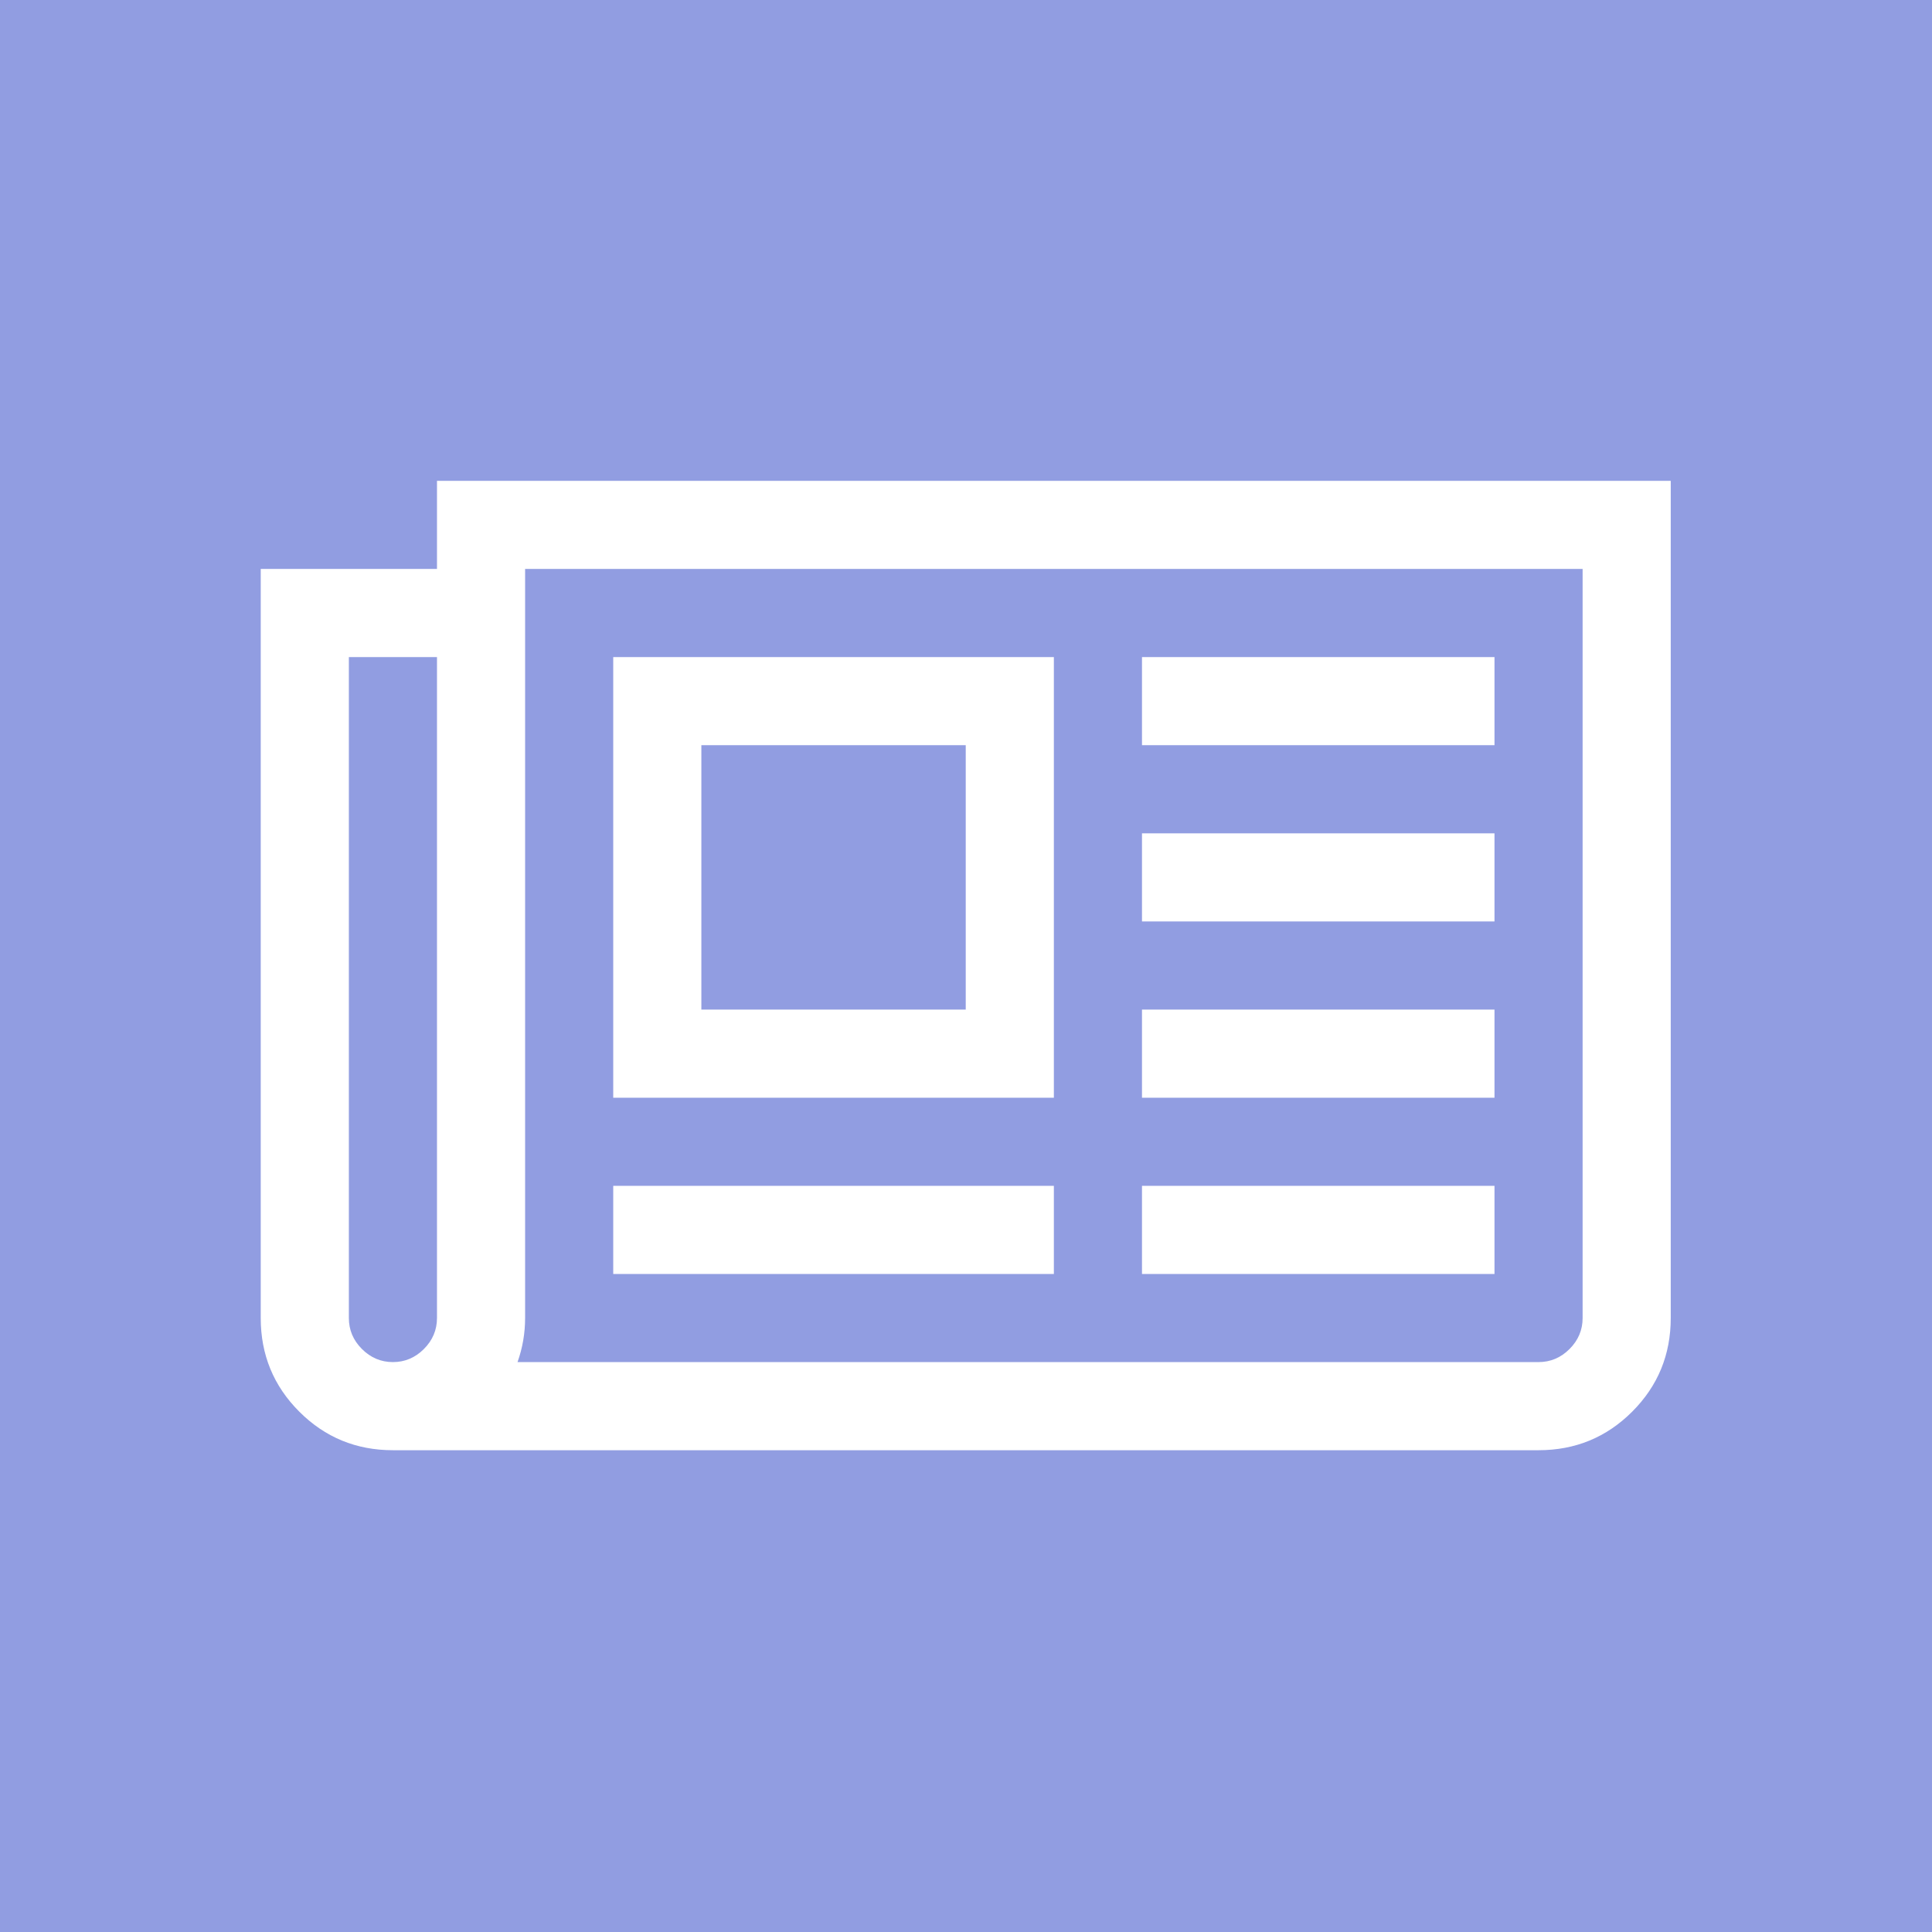
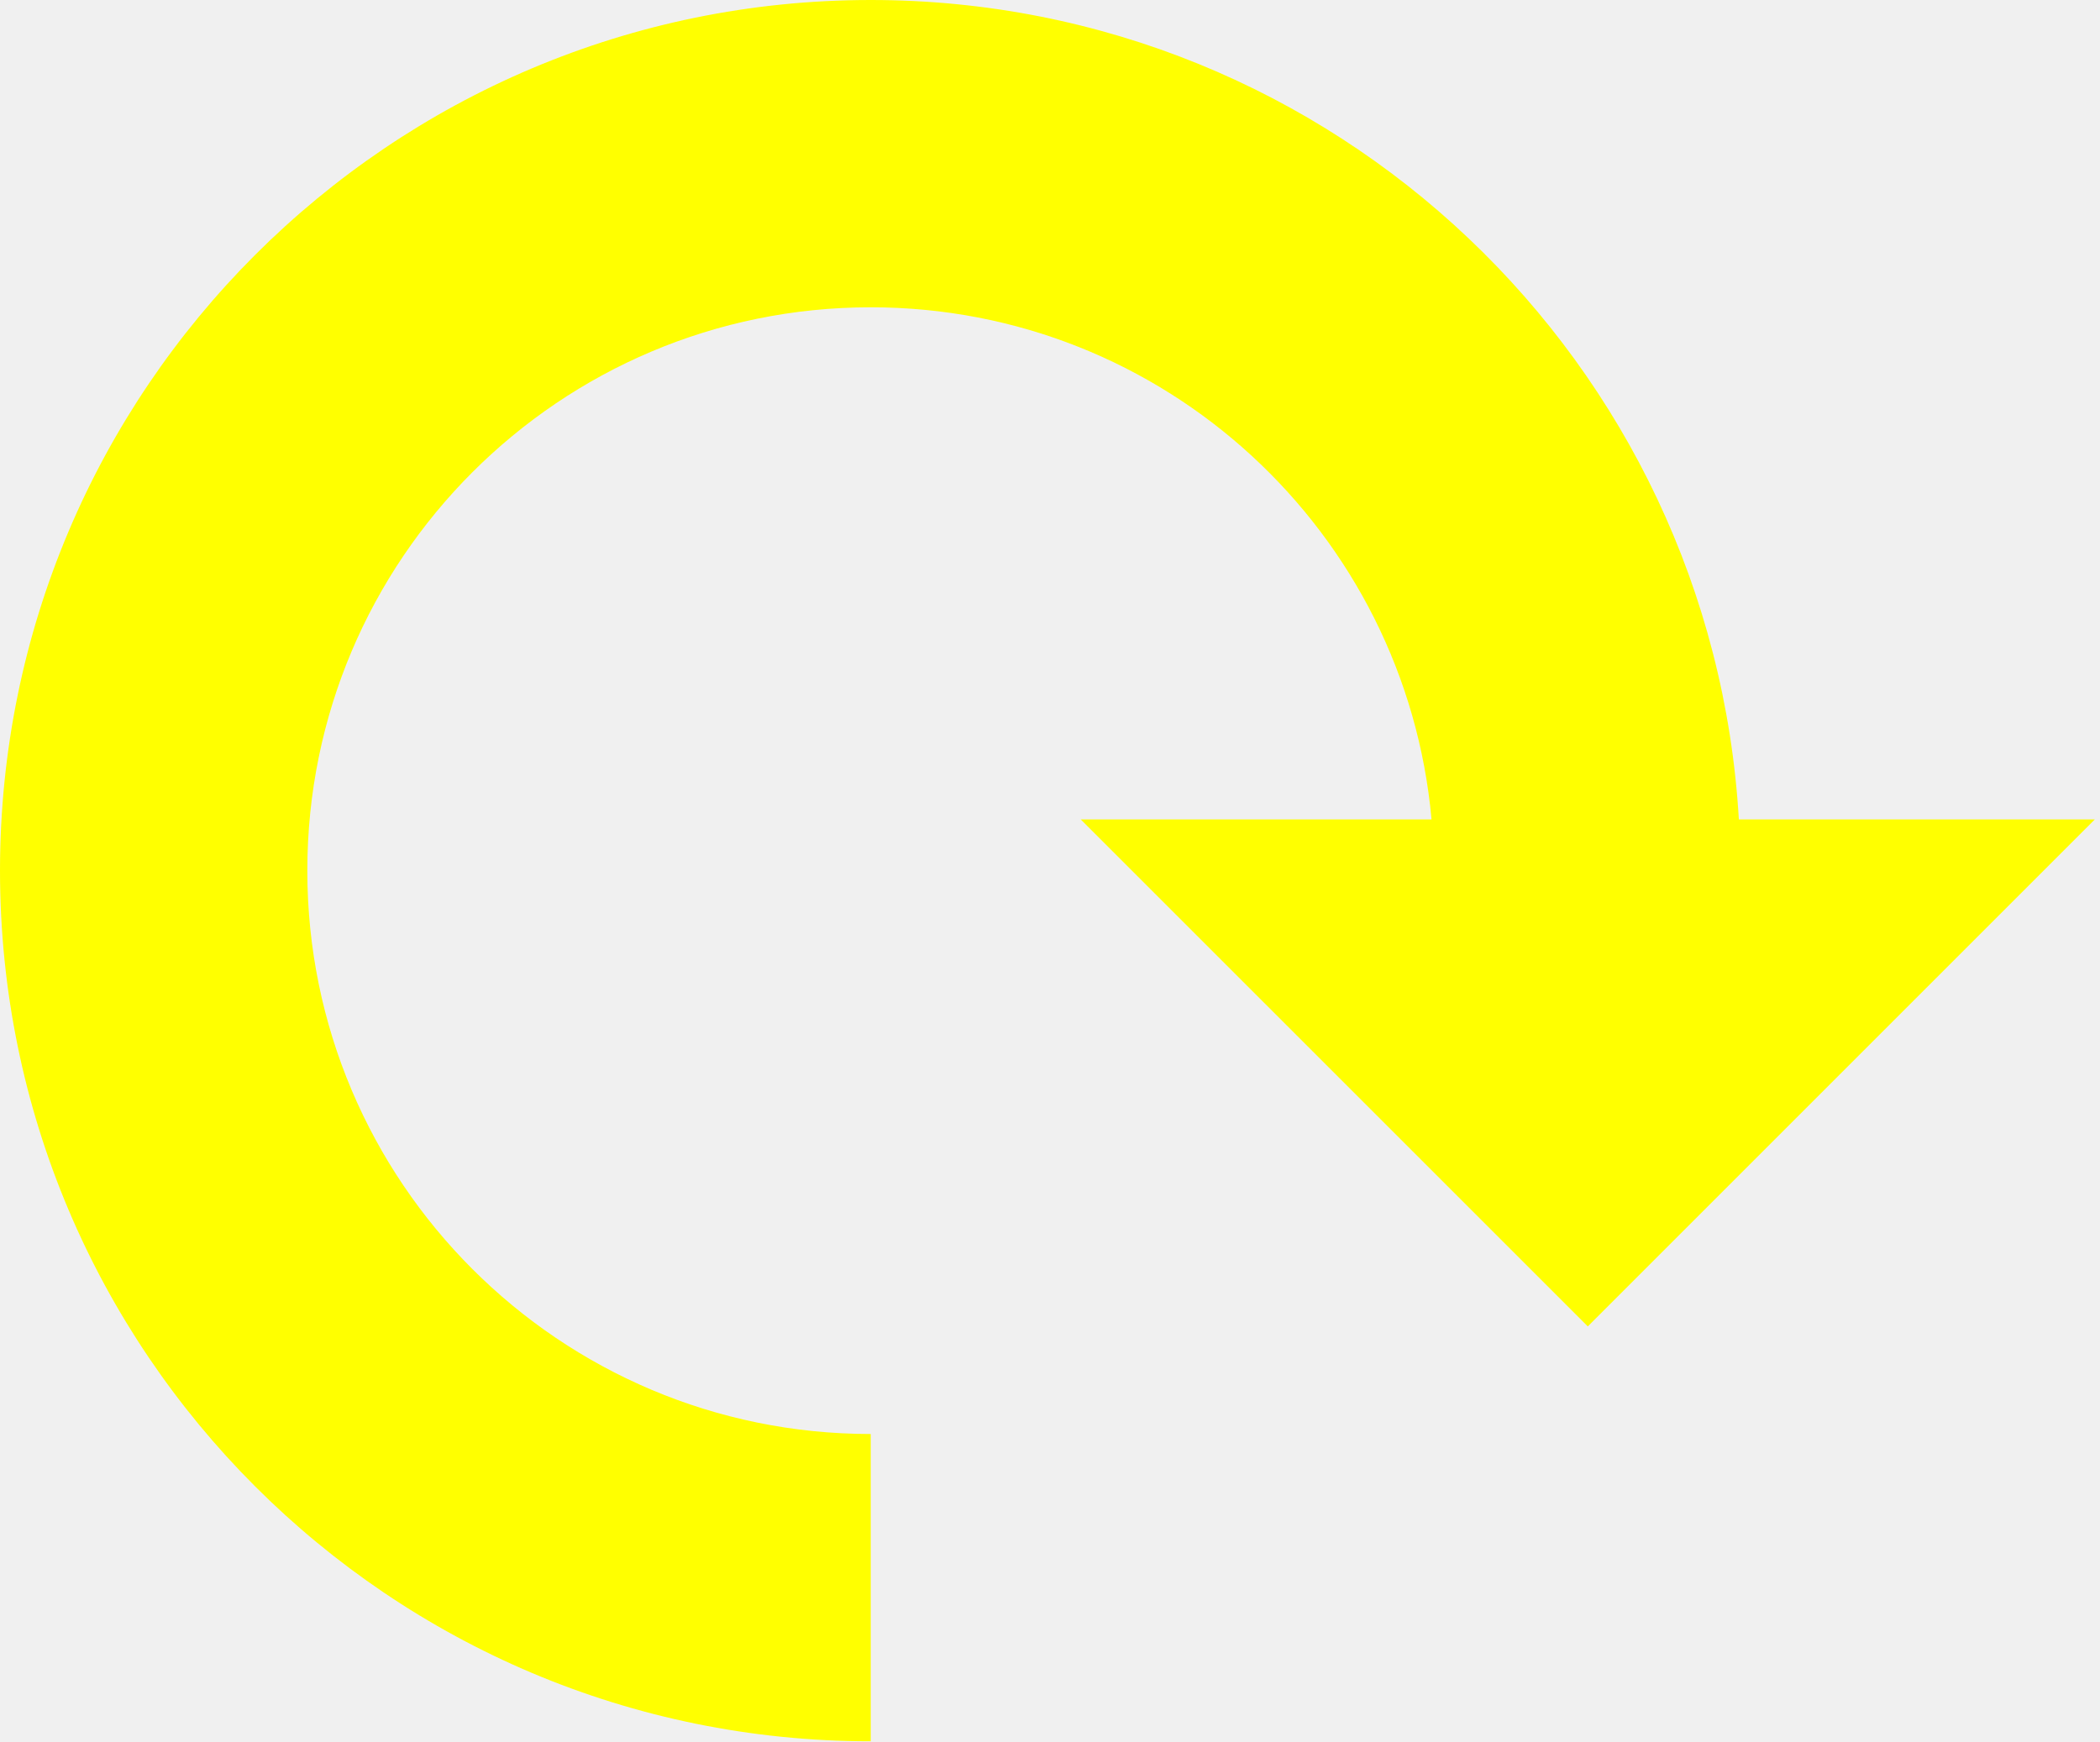
- <svg xmlns="http://www.w3.org/2000/svg" preserveAspectRatio="xMidYMid" width="1200" height="1200" viewBox="0 0 1200 1200">
-   <defs>
-     <style>.cls-1 { fill: #919de1; } .cls-2 { fill: #fff; fill-rule: evenodd; }</style>
-   </defs>
-   <path class="cls-1" d="M-1-3h1203v1203H-1z" />
-   <path d="M599.837 627.072h-164.21v-164.21h164.21v164.21zM380.89 736.545v54.736h273.684v-54.735H380.89zm0-328.42v273.683h273.684V408.125H380.89zm328.42 328.42v54.736h218.947v-54.735H709.31zm0-109.473v54.736h218.947v-54.736H709.31zm0-109.474v54.737h218.947v-54.737H709.31zm0-109.473v54.737h218.947v-54.737H709.31zM263.293 837.893c-5.418 5.418-11.833 8.125-19.243 8.125-7.417 0-13.83-2.707-19.243-8.125-5.42-5.413-8.125-11.827-8.125-19.244V408.124h54.736V818.65c0 7.416-2.712 13.83-8.125 19.243zm711.575 0c-5.42 5.418-11.833 8.125-19.243 8.125H321.45c3.135-8.834 4.705-17.96 4.705-27.37V353.39h656.838v465.26c0 7.418-2.713 13.832-8.125 19.245zm-703.45-539.24v54.736H161.945v465.26c0 22.81 7.978 42.194 23.948 58.157 15.962 15.97 35.346 23.947 58.157 23.947h711.575c22.804 0 42.188-7.978 58.157-23.947 15.963-15.963 23.948-35.346 23.948-58.158V298.65H271.418z" class="cls-2" />
+ <svg xmlns="http://www.w3.org/2000/svg" enable-background="new 0 0 41 34" height="34px" id="Layer_1" version="1.1" viewBox="0 0 41 34" width="41px" xml:space="preserve">
+   <path d="M33.949,16C33.429,7.08,26.051,0,17,0C7.611,0,0,7.611,0,17s7.611,17,17,17v-6c-6.075,0-11-4.925-11-11  S10.925,6,17,6c5.737,0,10.443,4.394,10.949,10h-6.849L31,25.899L40.899,16H33.949z" fill="#FFFF00" />
</svg>
